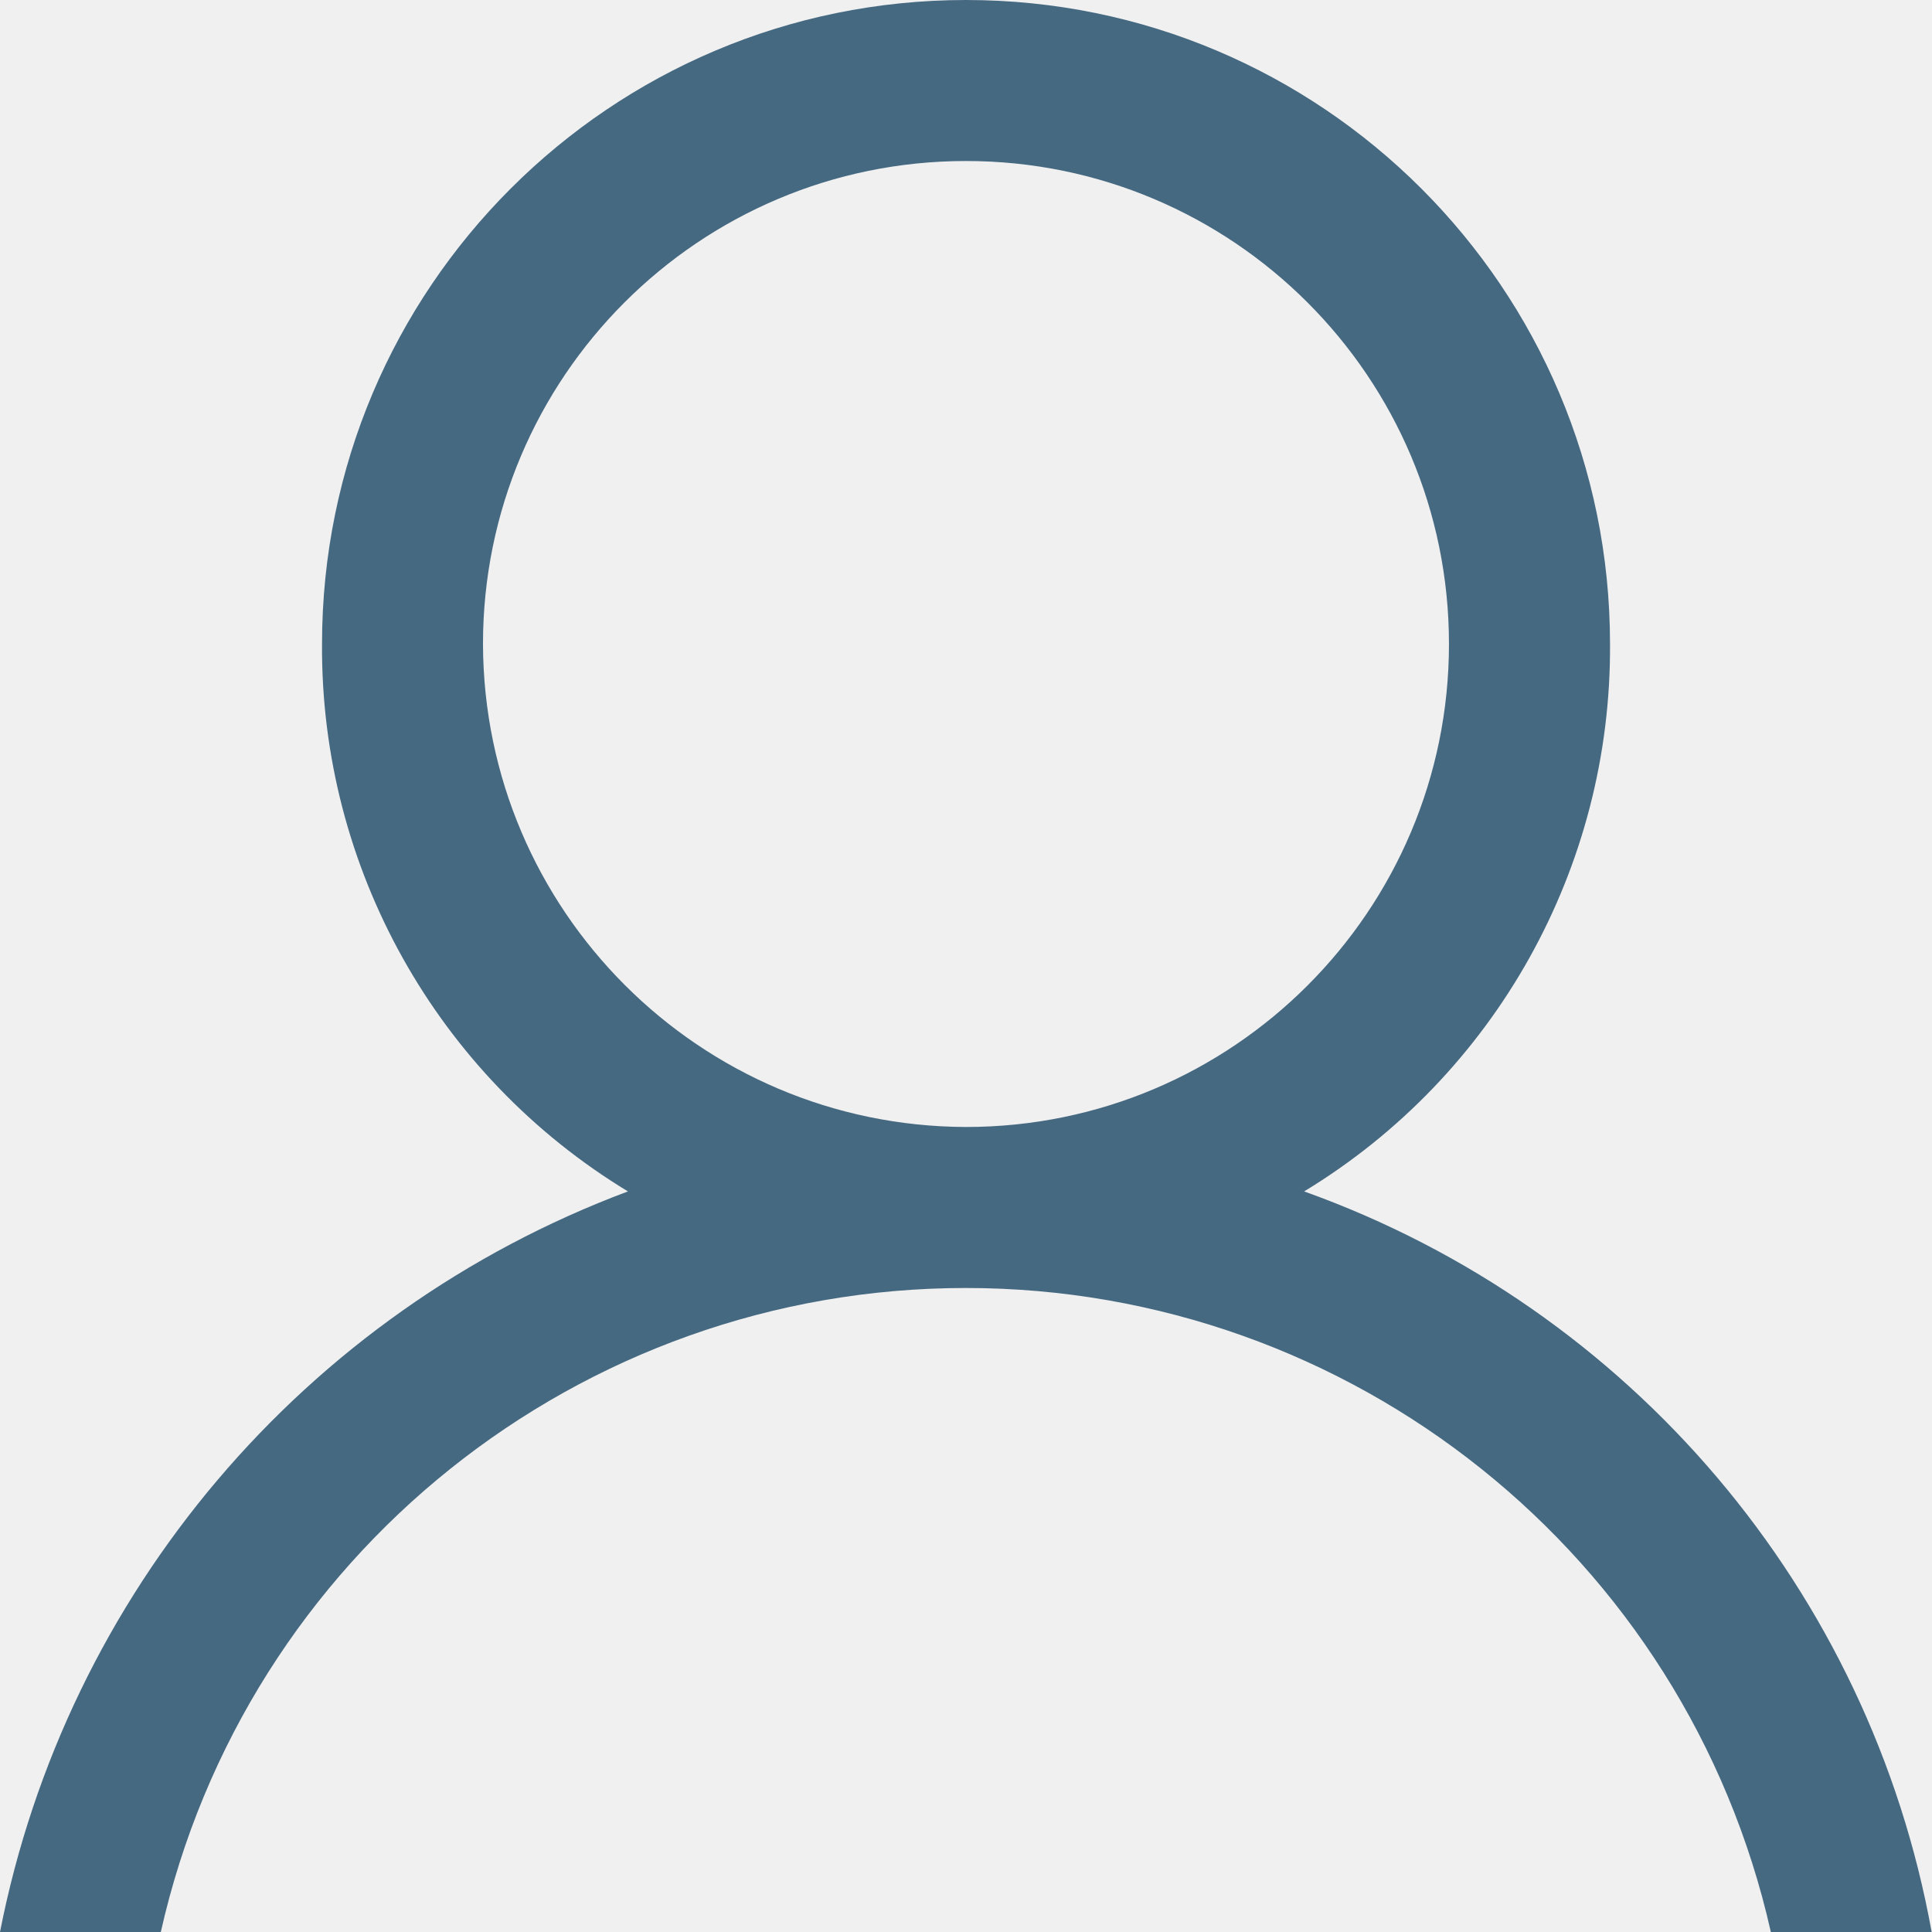
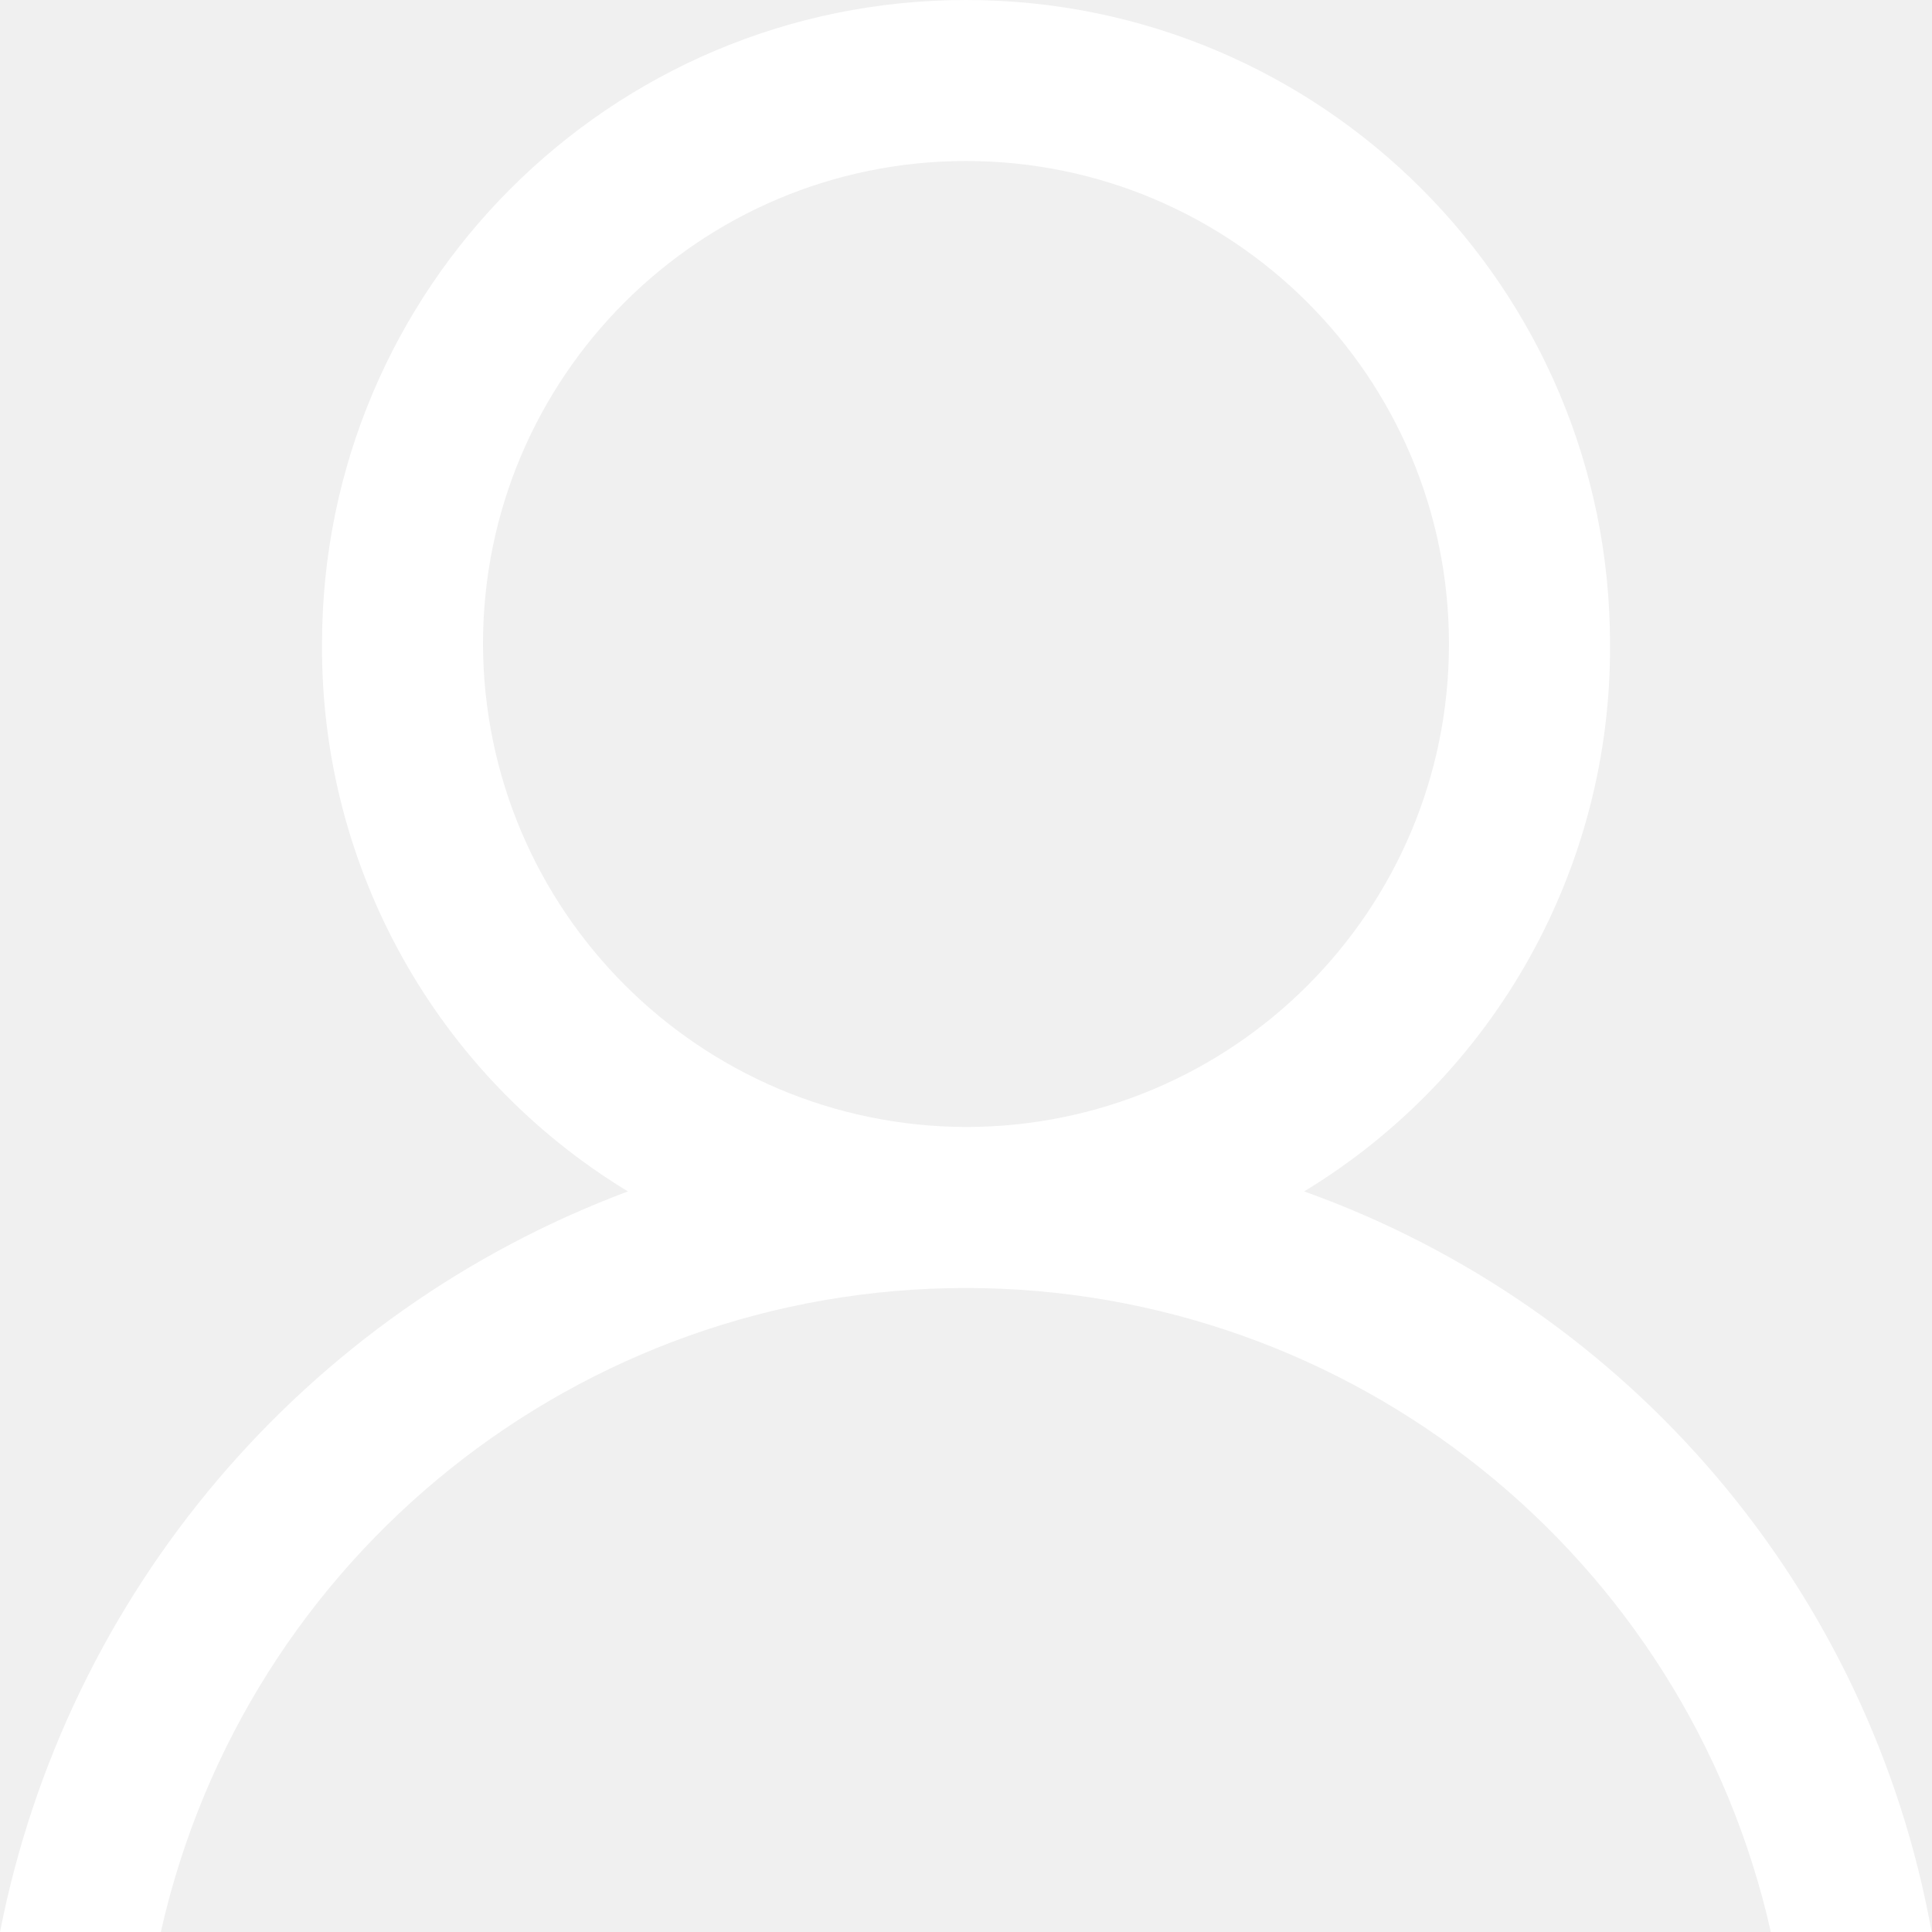
- <svg xmlns="http://www.w3.org/2000/svg" id="user" viewBox="0 0 39.645 39.645">
-   <defs>
-     <style>
+ <svg xmlns="http://www.w3.org/2000/svg" id="user" viewBox="0 0 39.645 39.645" version="1.1">
+   <defs id="defs4">
+     <style id="style2">
      .cls-1 {
        fill: #466982;
      }
    </style>
  </defs>
-   <g id="Group_4" data-name="Group 4">
-     <path id="Path_7" data-name="Path 7" class="cls-1" d="M26.761,24.448a13.041,13.041,0,0,0,6.277-11.233,13.215,13.215,0,1,0-26.43,0,13.041,13.041,0,0,0,6.277,11.233A20.429,20.429,0,0,0,0,39.645H3.3a16.932,16.932,0,0,1,33.038,0h3.3A19.9,19.9,0,0,0,26.761,24.448ZM9.911,13.215a9.911,9.911,0,1,1,9.911,9.911A9.941,9.941,0,0,1,9.911,13.215Z" />
+   <g id="Group_4" data-name="Group 4" style="fill:#ffffff;fill-opacity:1">
+     <path id="Path_7" data-name="Path 7" class="cls-1" d="M26.761,24.448a13.041,13.041,0,0,0,6.277-11.233,13.215,13.215,0,1,0-26.43,0,13.041,13.041,0,0,0,6.277,11.233A20.429,20.429,0,0,0,0,39.645H3.3a16.932,16.932,0,0,1,33.038,0h3.3A19.9,19.9,0,0,0,26.761,24.448ZM9.911,13.215a9.911,9.911,0,1,1,9.911,9.911A9.941,9.941,0,0,1,9.911,13.215Z" style="fill:#ffffff;fill-opacity:1" />
  </g>
</svg>
